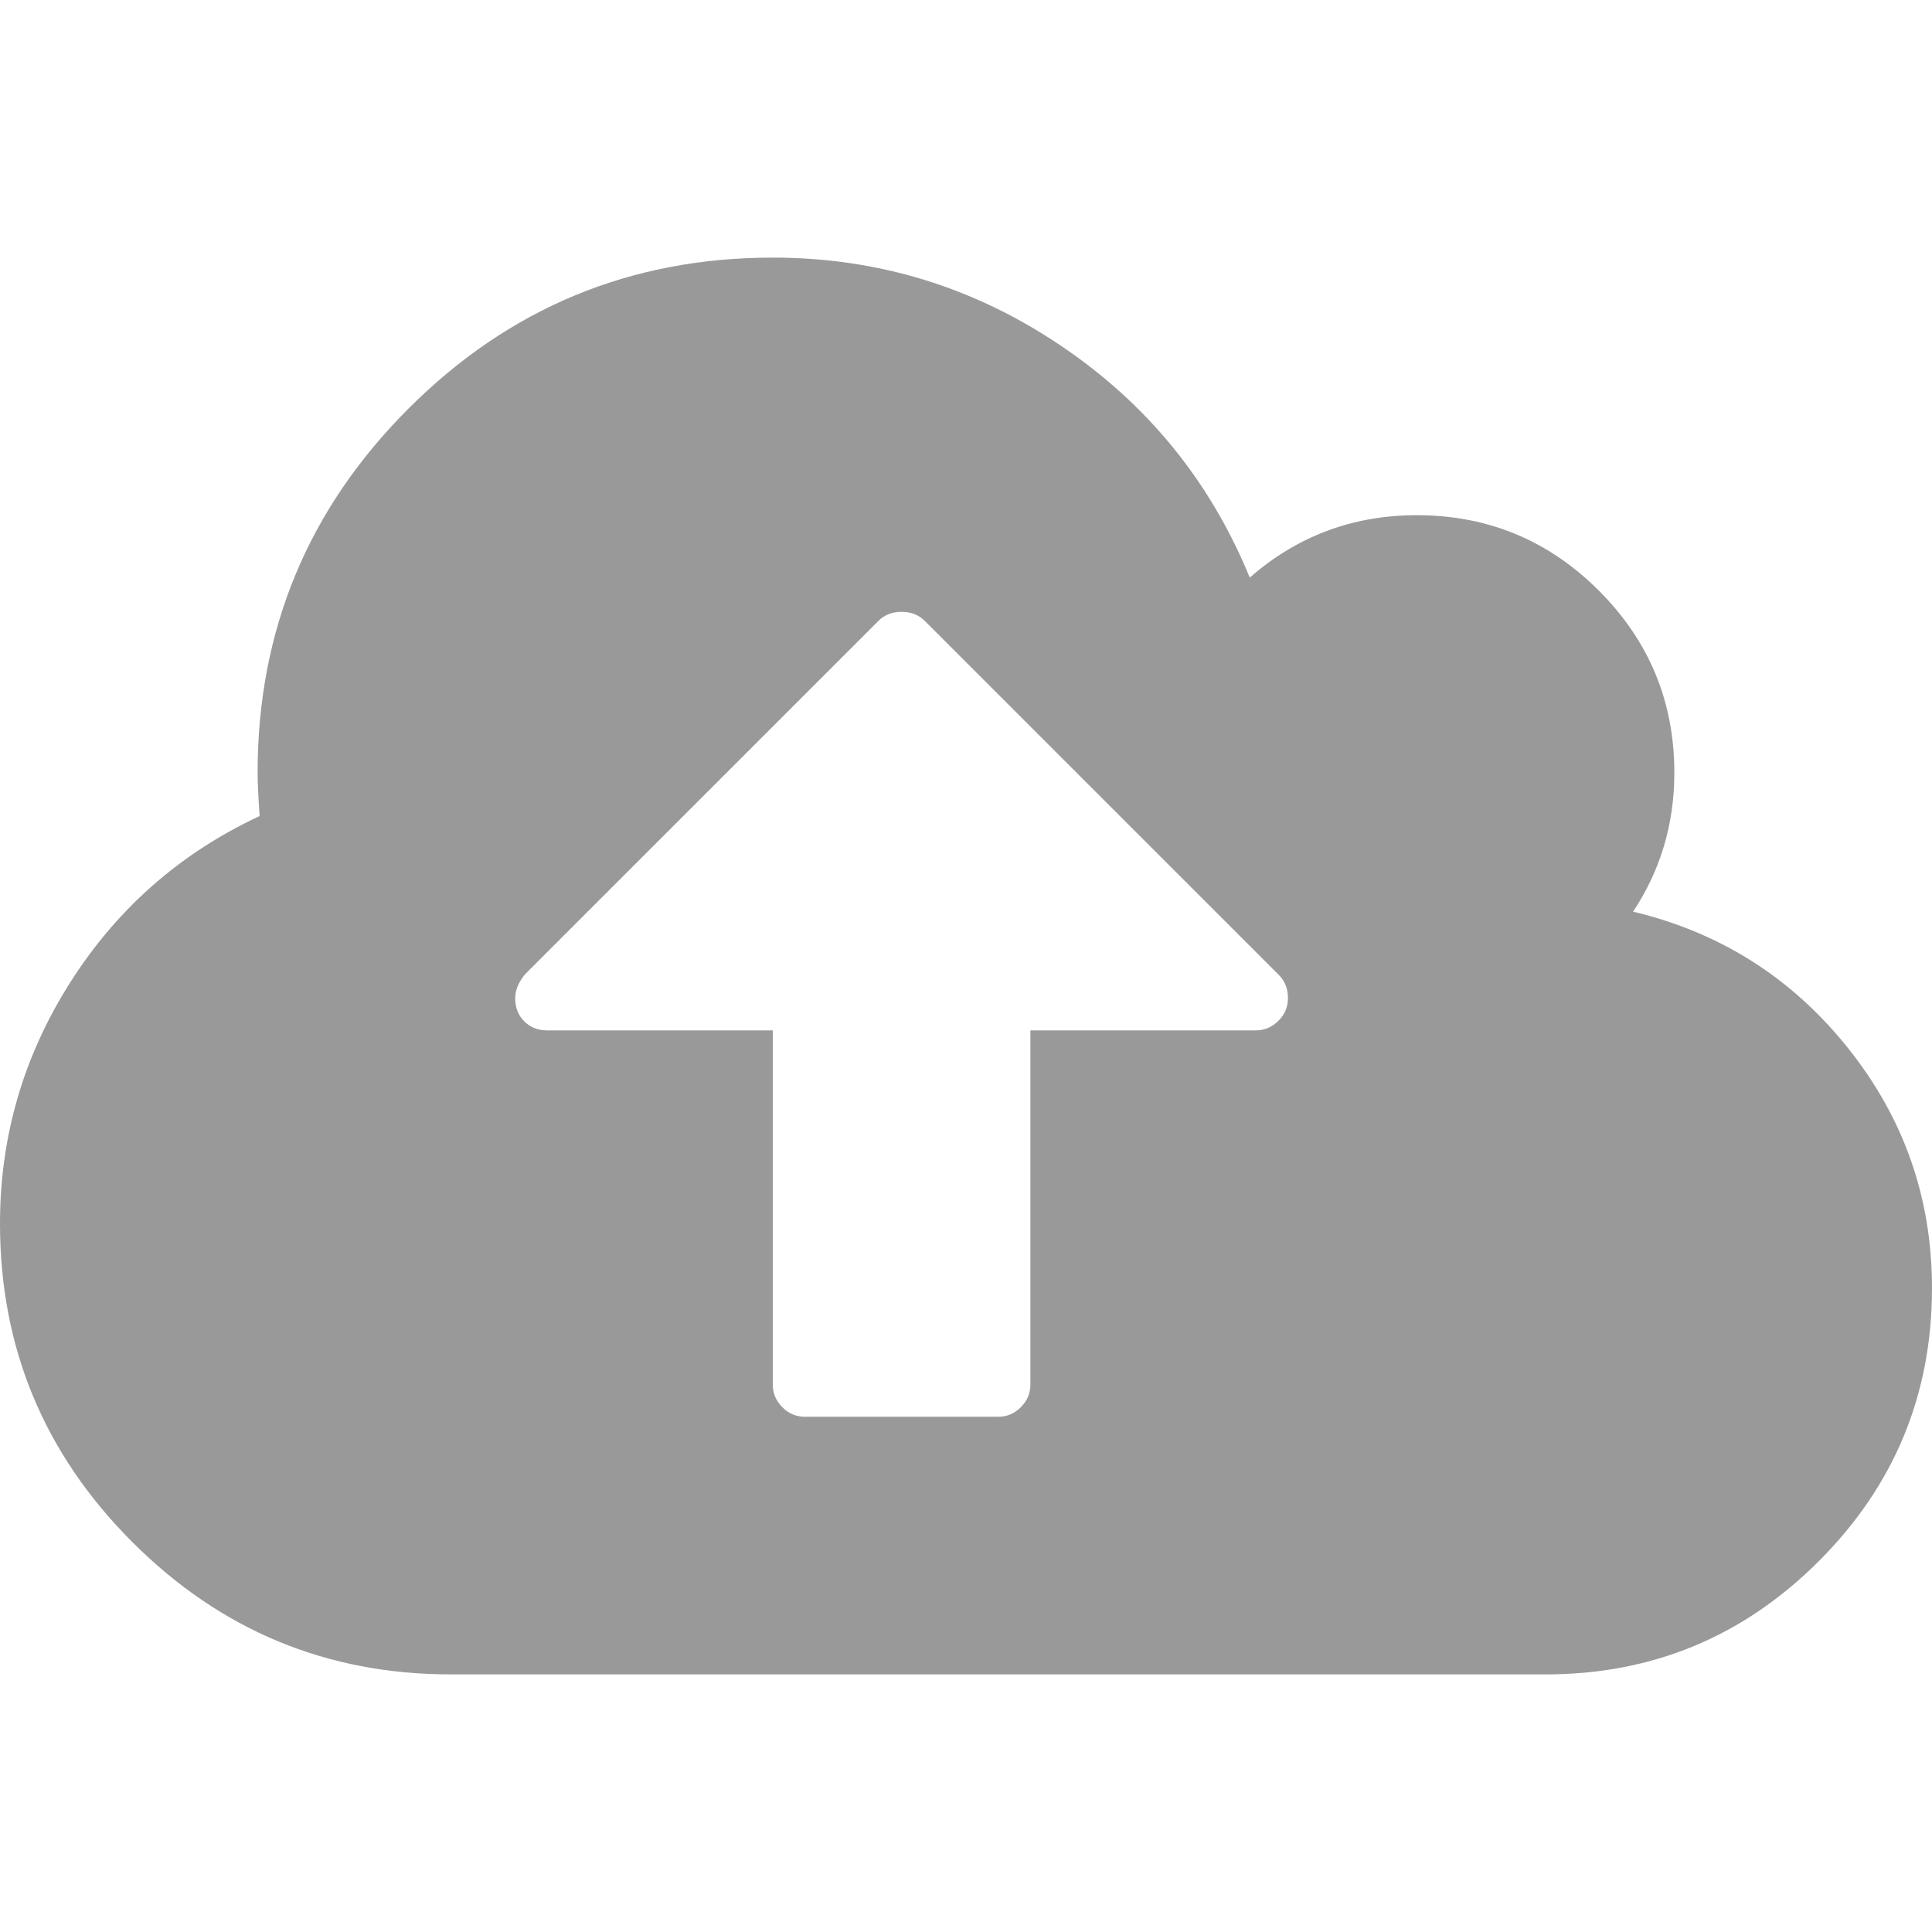
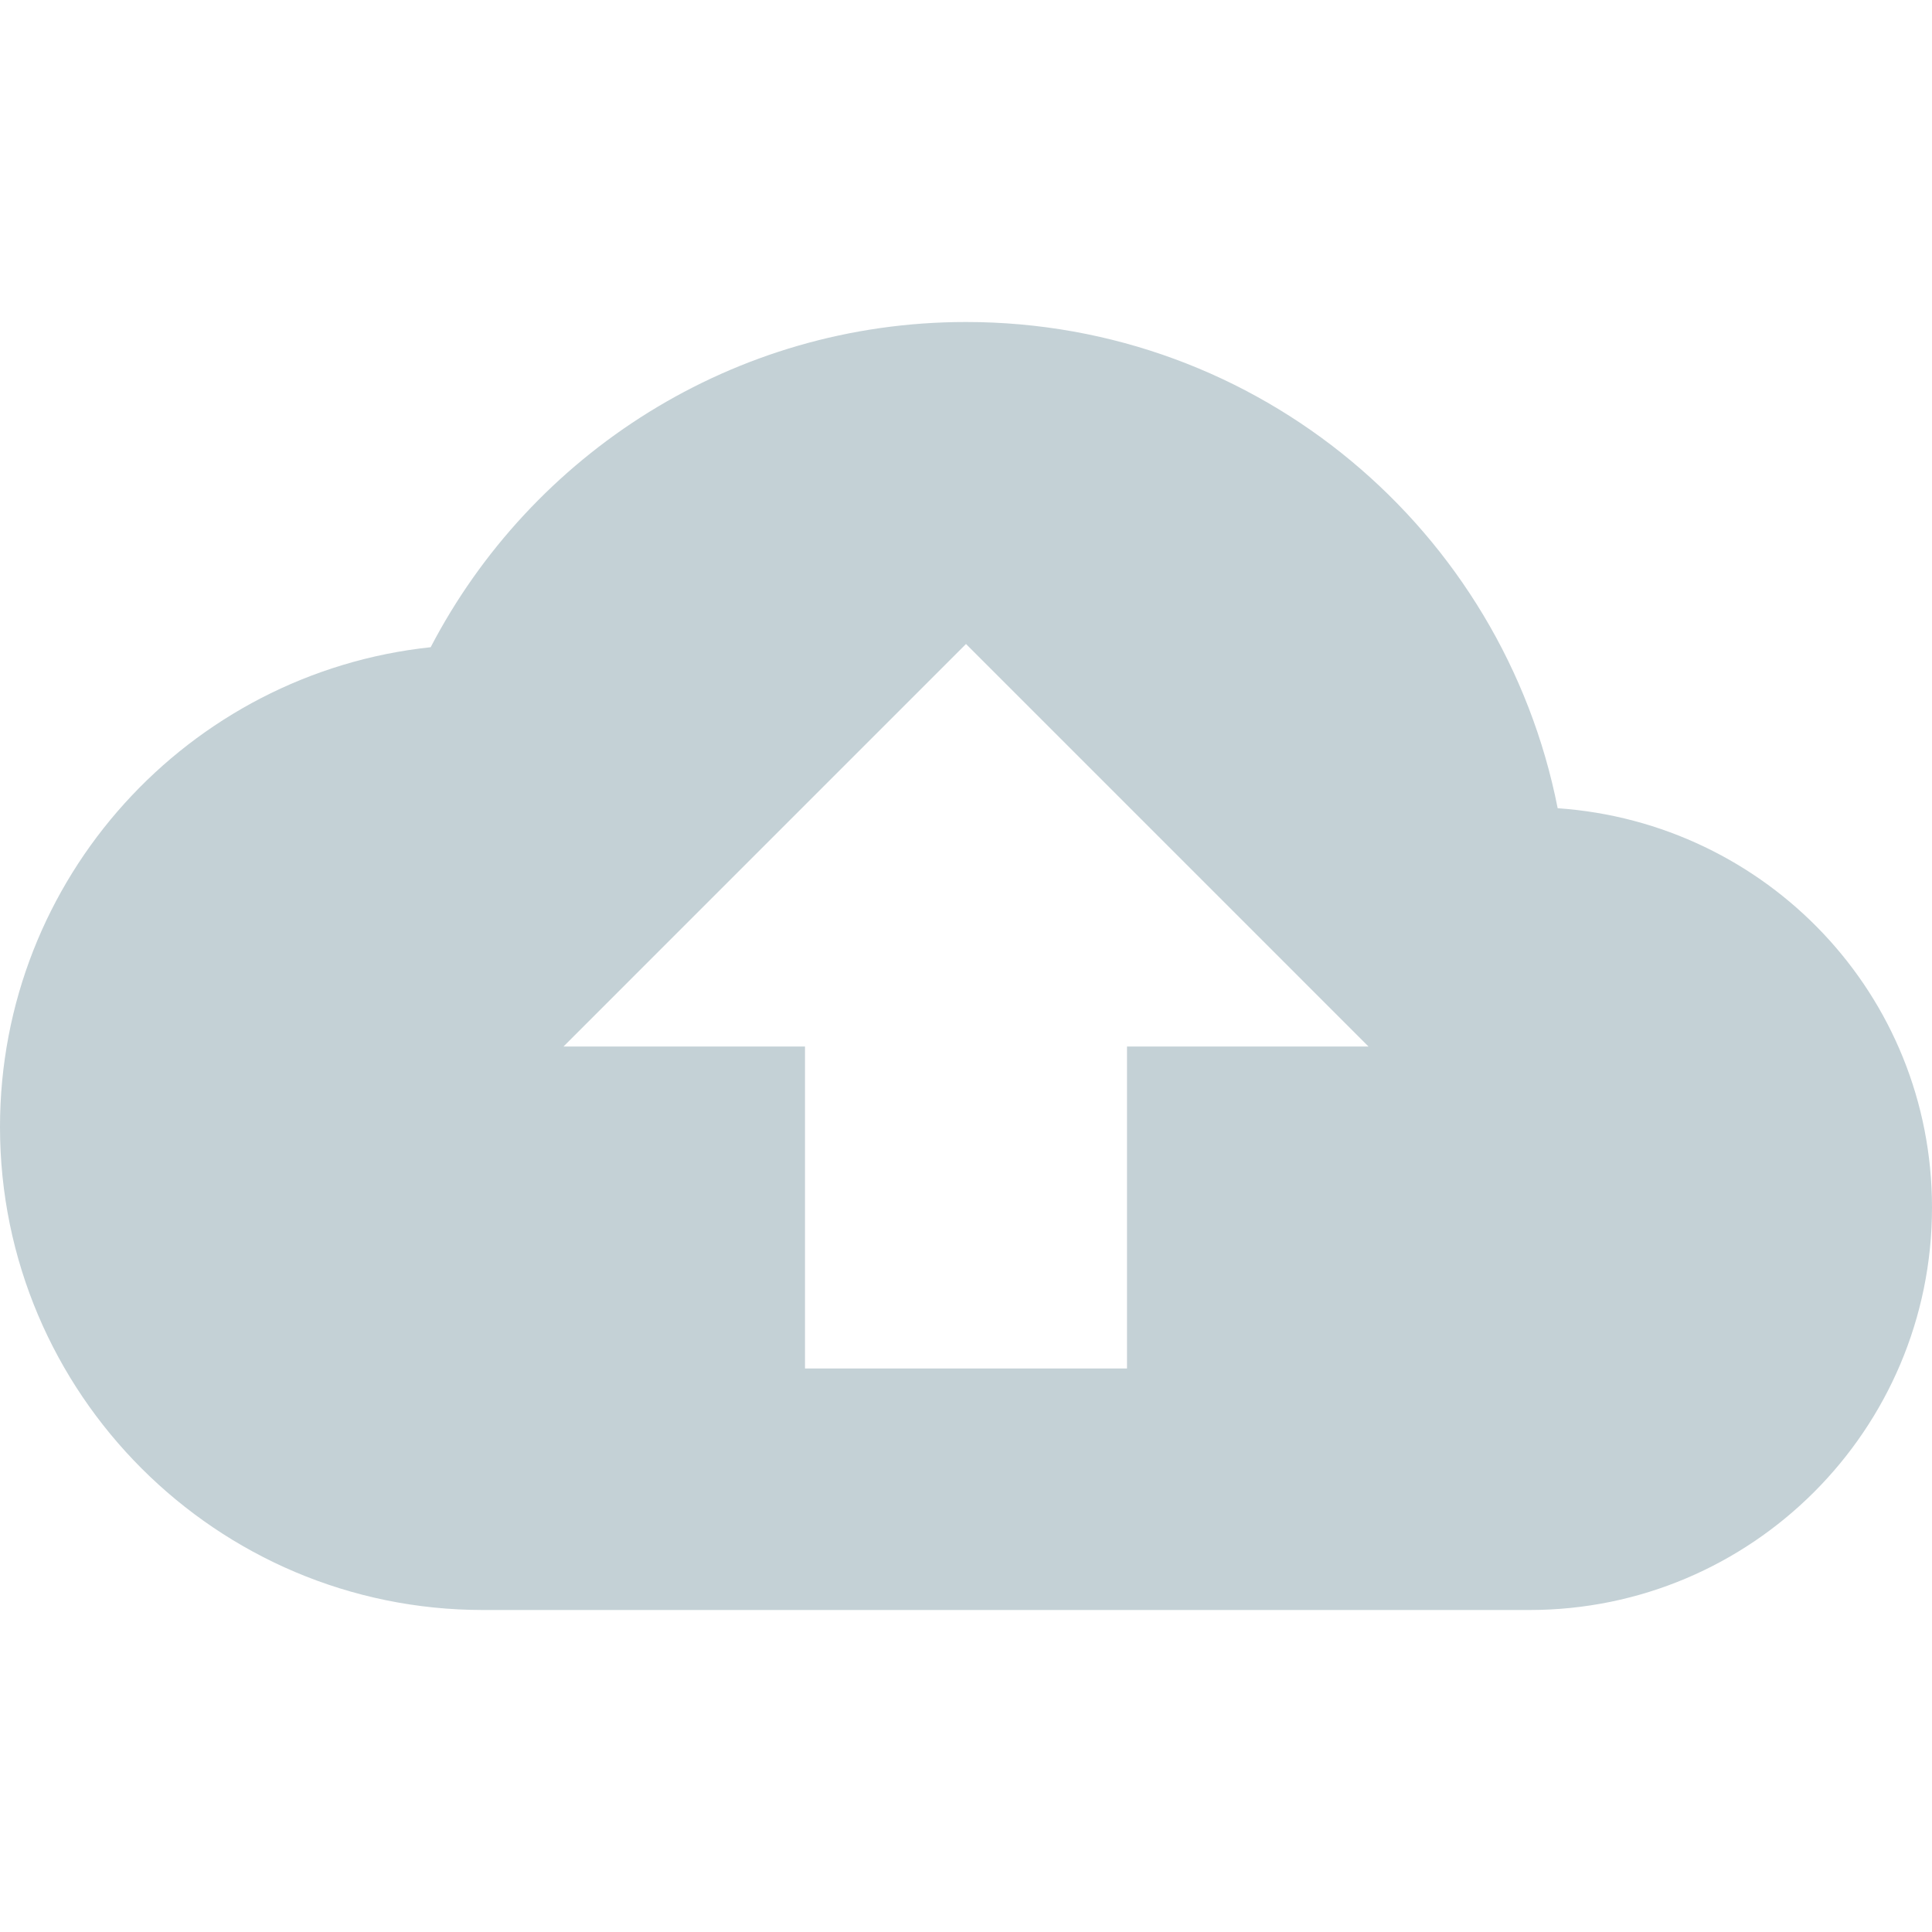
- <svg xmlns="http://www.w3.org/2000/svg" version="1.1" id="Capa_1" x="0px" y="0px" width="512px" height="512px" viewBox="0 0 548.176 548.176" style="enable-background:new 0 0 548.176 548.176;" xml:space="preserve">
-   <g>
-     <path d="M524.326,297.352c-15.896-19.89-36.21-32.782-60.959-38.684c7.81-11.8,11.704-24.934,11.704-39.399   c0-20.177-7.139-37.401-21.409-51.678c-14.273-14.272-31.498-21.411-51.675-21.411c-18.083,0-33.879,5.901-47.39,17.703   c-11.225-27.41-29.171-49.393-53.817-65.95c-24.646-16.562-51.818-24.842-81.514-24.842c-40.349,0-74.802,14.279-103.353,42.83   c-28.553,28.544-42.825,62.999-42.825,103.351c0,2.474,0.191,6.567,0.571,12.275c-22.459,10.469-40.349,26.171-53.676,47.106   C6.661,299.594,0,322.43,0,347.179c0,35.214,12.517,65.329,37.544,90.358c25.028,25.037,55.15,37.548,90.362,37.548h310.636   c30.259,0,56.096-10.711,77.512-32.12c21.413-21.409,32.121-47.246,32.121-77.516C548.172,339.944,540.223,317.248,524.326,297.352   z M362.729,289.648c-1.813,1.804-3.949,2.707-6.42,2.707h-63.953v100.502c0,2.471-0.903,4.613-2.711,6.42   c-1.813,1.813-3.949,2.711-6.42,2.711h-54.826c-2.474,0-4.615-0.897-6.423-2.711c-1.804-1.807-2.712-3.949-2.712-6.42V292.355   H155.31c-2.662,0-4.853-0.855-6.563-2.563c-1.713-1.714-2.568-3.904-2.568-6.566c0-2.286,0.95-4.572,2.852-6.855l100.213-100.21   c1.713-1.714,3.903-2.57,6.567-2.57c2.666,0,4.856,0.856,6.567,2.57l100.499,100.495c1.714,1.712,2.562,3.901,2.562,6.571   C365.438,285.696,364.535,287.845,362.729,289.648z" fill="#999999" />
-   </g>
-   <g>
- </g>
-   <g>
- </g>
-   <g>
- </g>
-   <g>
- </g>
-   <g>
- </g>
-   <g>
- </g>
-   <g>
- </g>
-   <g>
- </g>
-   <g>
- </g>
-   <g>
- </g>
-   <g>
- </g>
-   <g>
- </g>
-   <g>
- </g>
-   <g>
- </g>
-   <g>
- </g>
+ <svg xmlns="http://www.w3.org/2000/svg" width="32" height="32" fill="#c4d1d6" viewBox="0 0 24 24">
+   <path d="M0 0h24v24H0z" fill="none" />
+   <path d="M19.35 10.04C18.67 6.59 15.64 4 12 4 9.11 4 6.6 5.64 5.35 8.04 2.34 8.36 0 10.91 0 14c0 3.31 2.69 6 6 6h13c2.76 0 5-2.24 5-5 0-2.64-2.05-4.78-4.65-4.96zM14 13v4h-4v-4H7l5-5 5 5h-3z" />
</svg>
